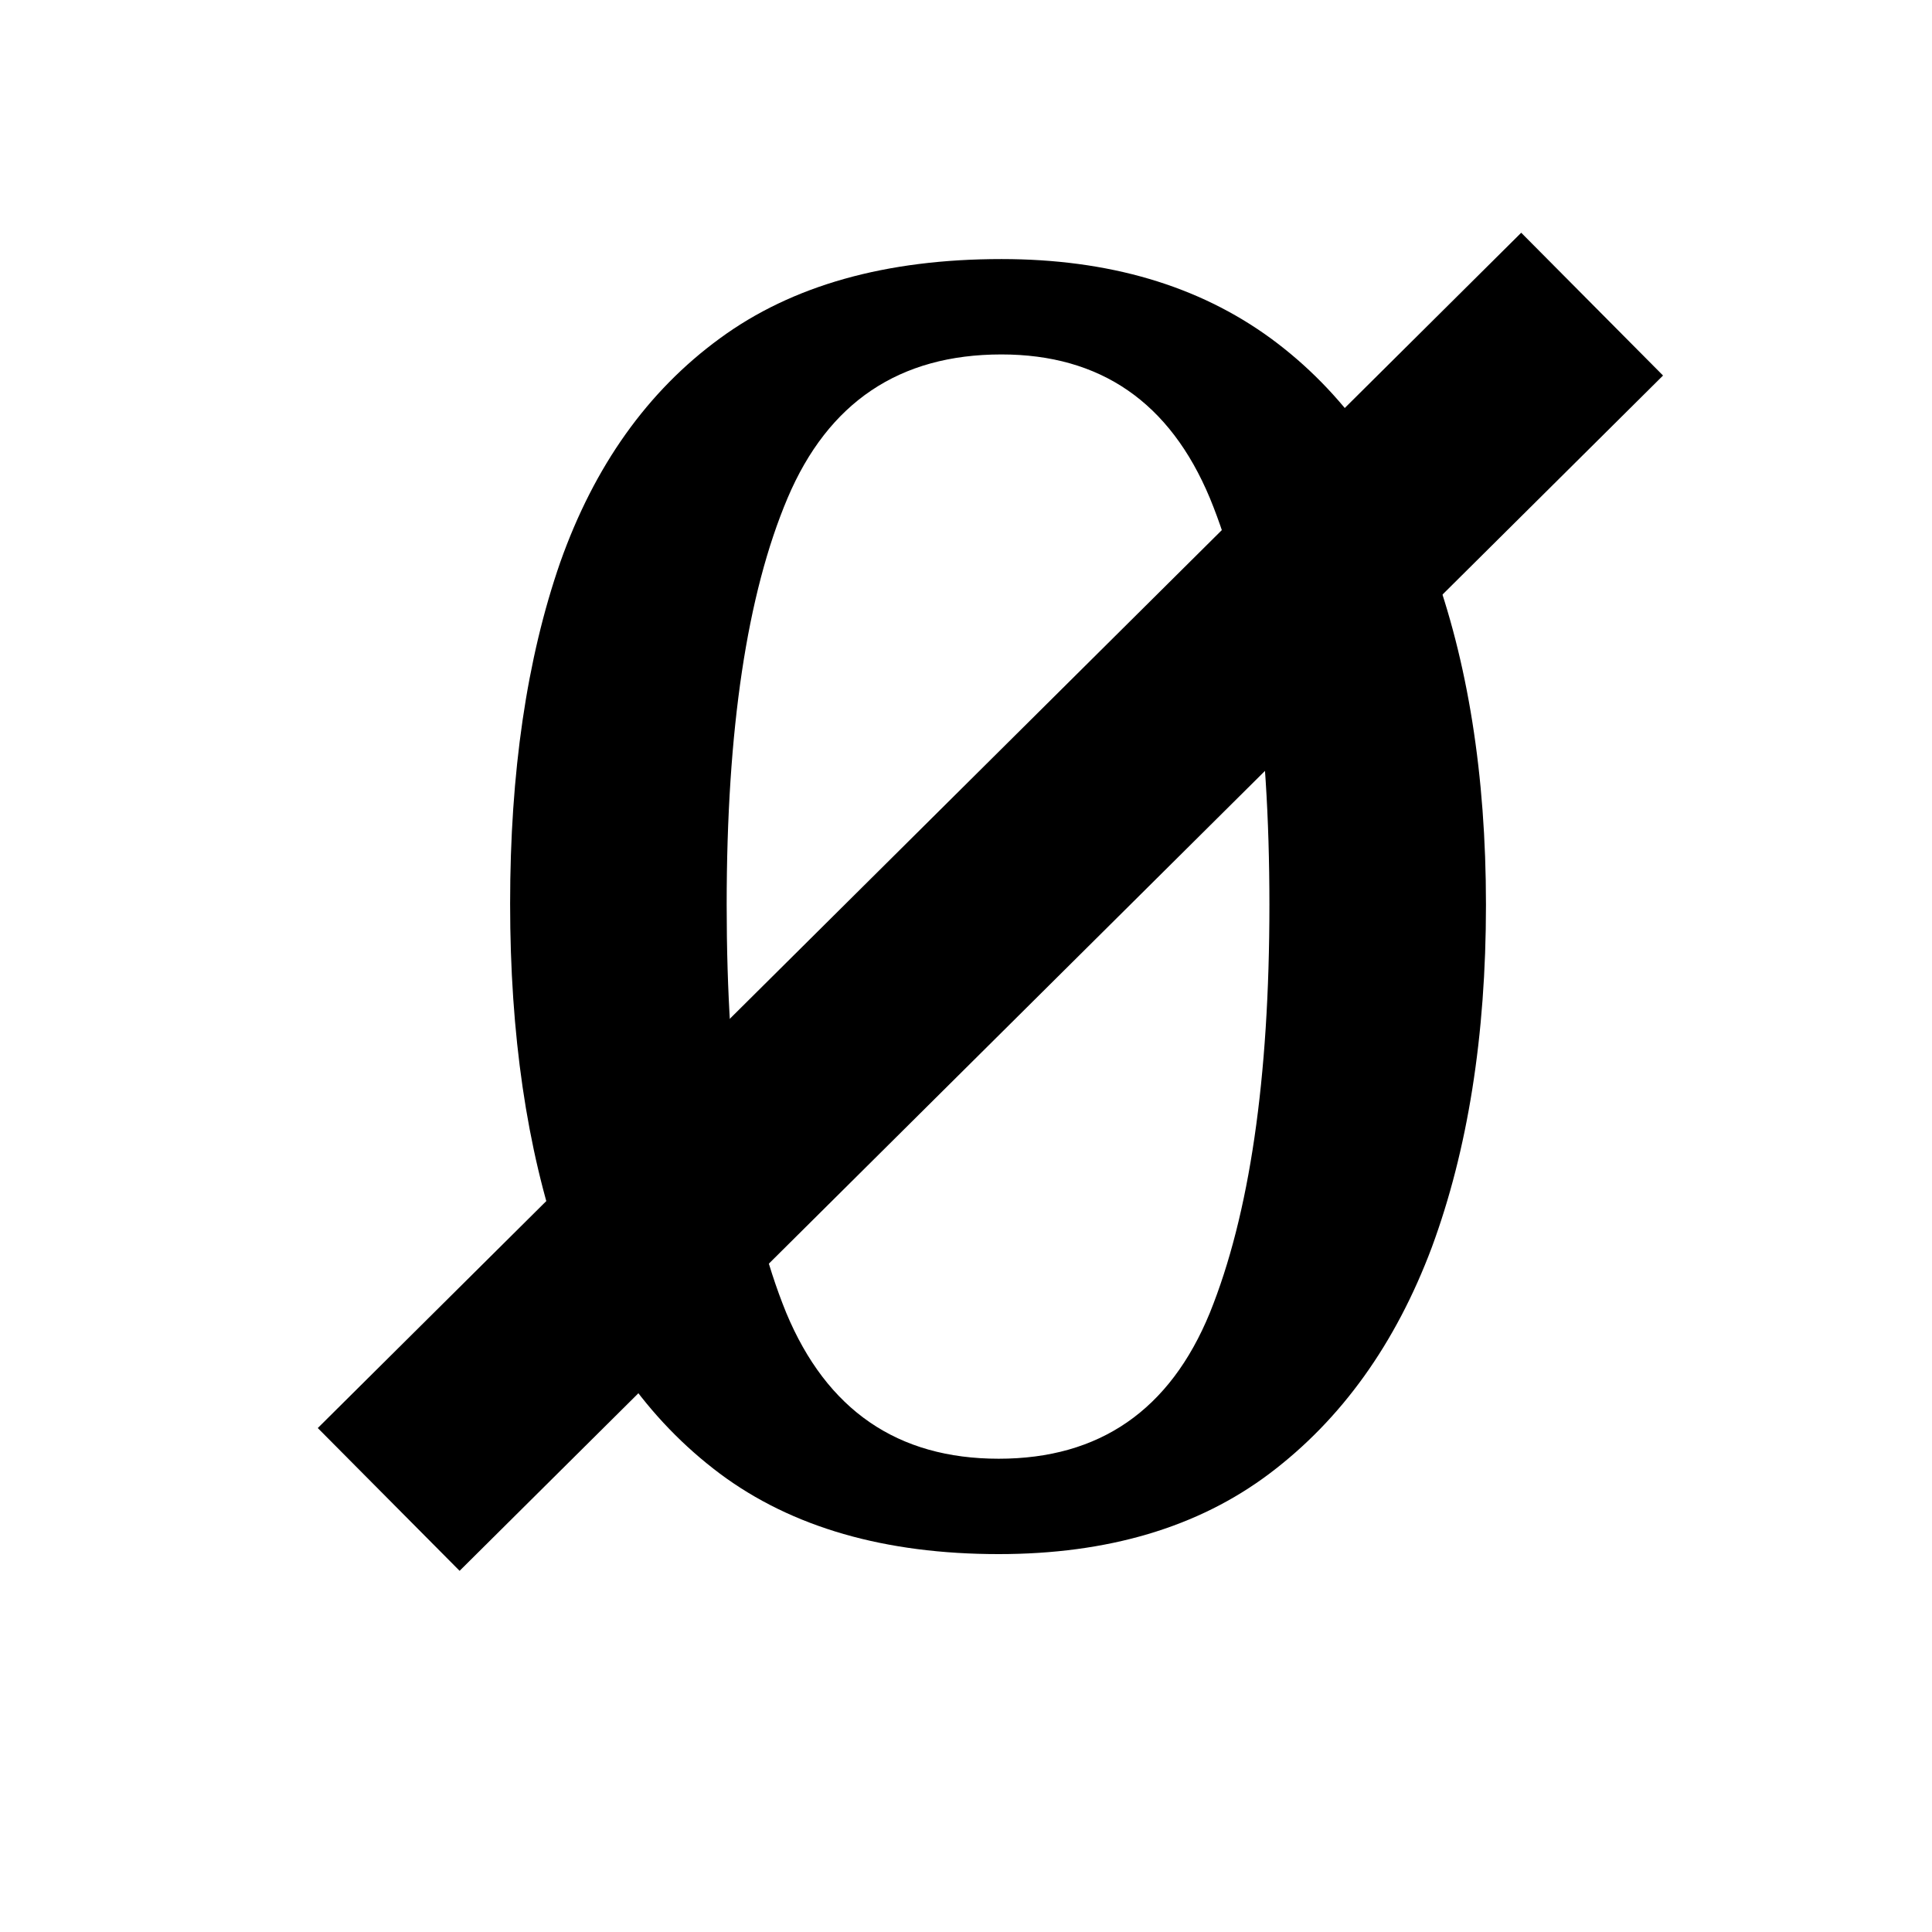
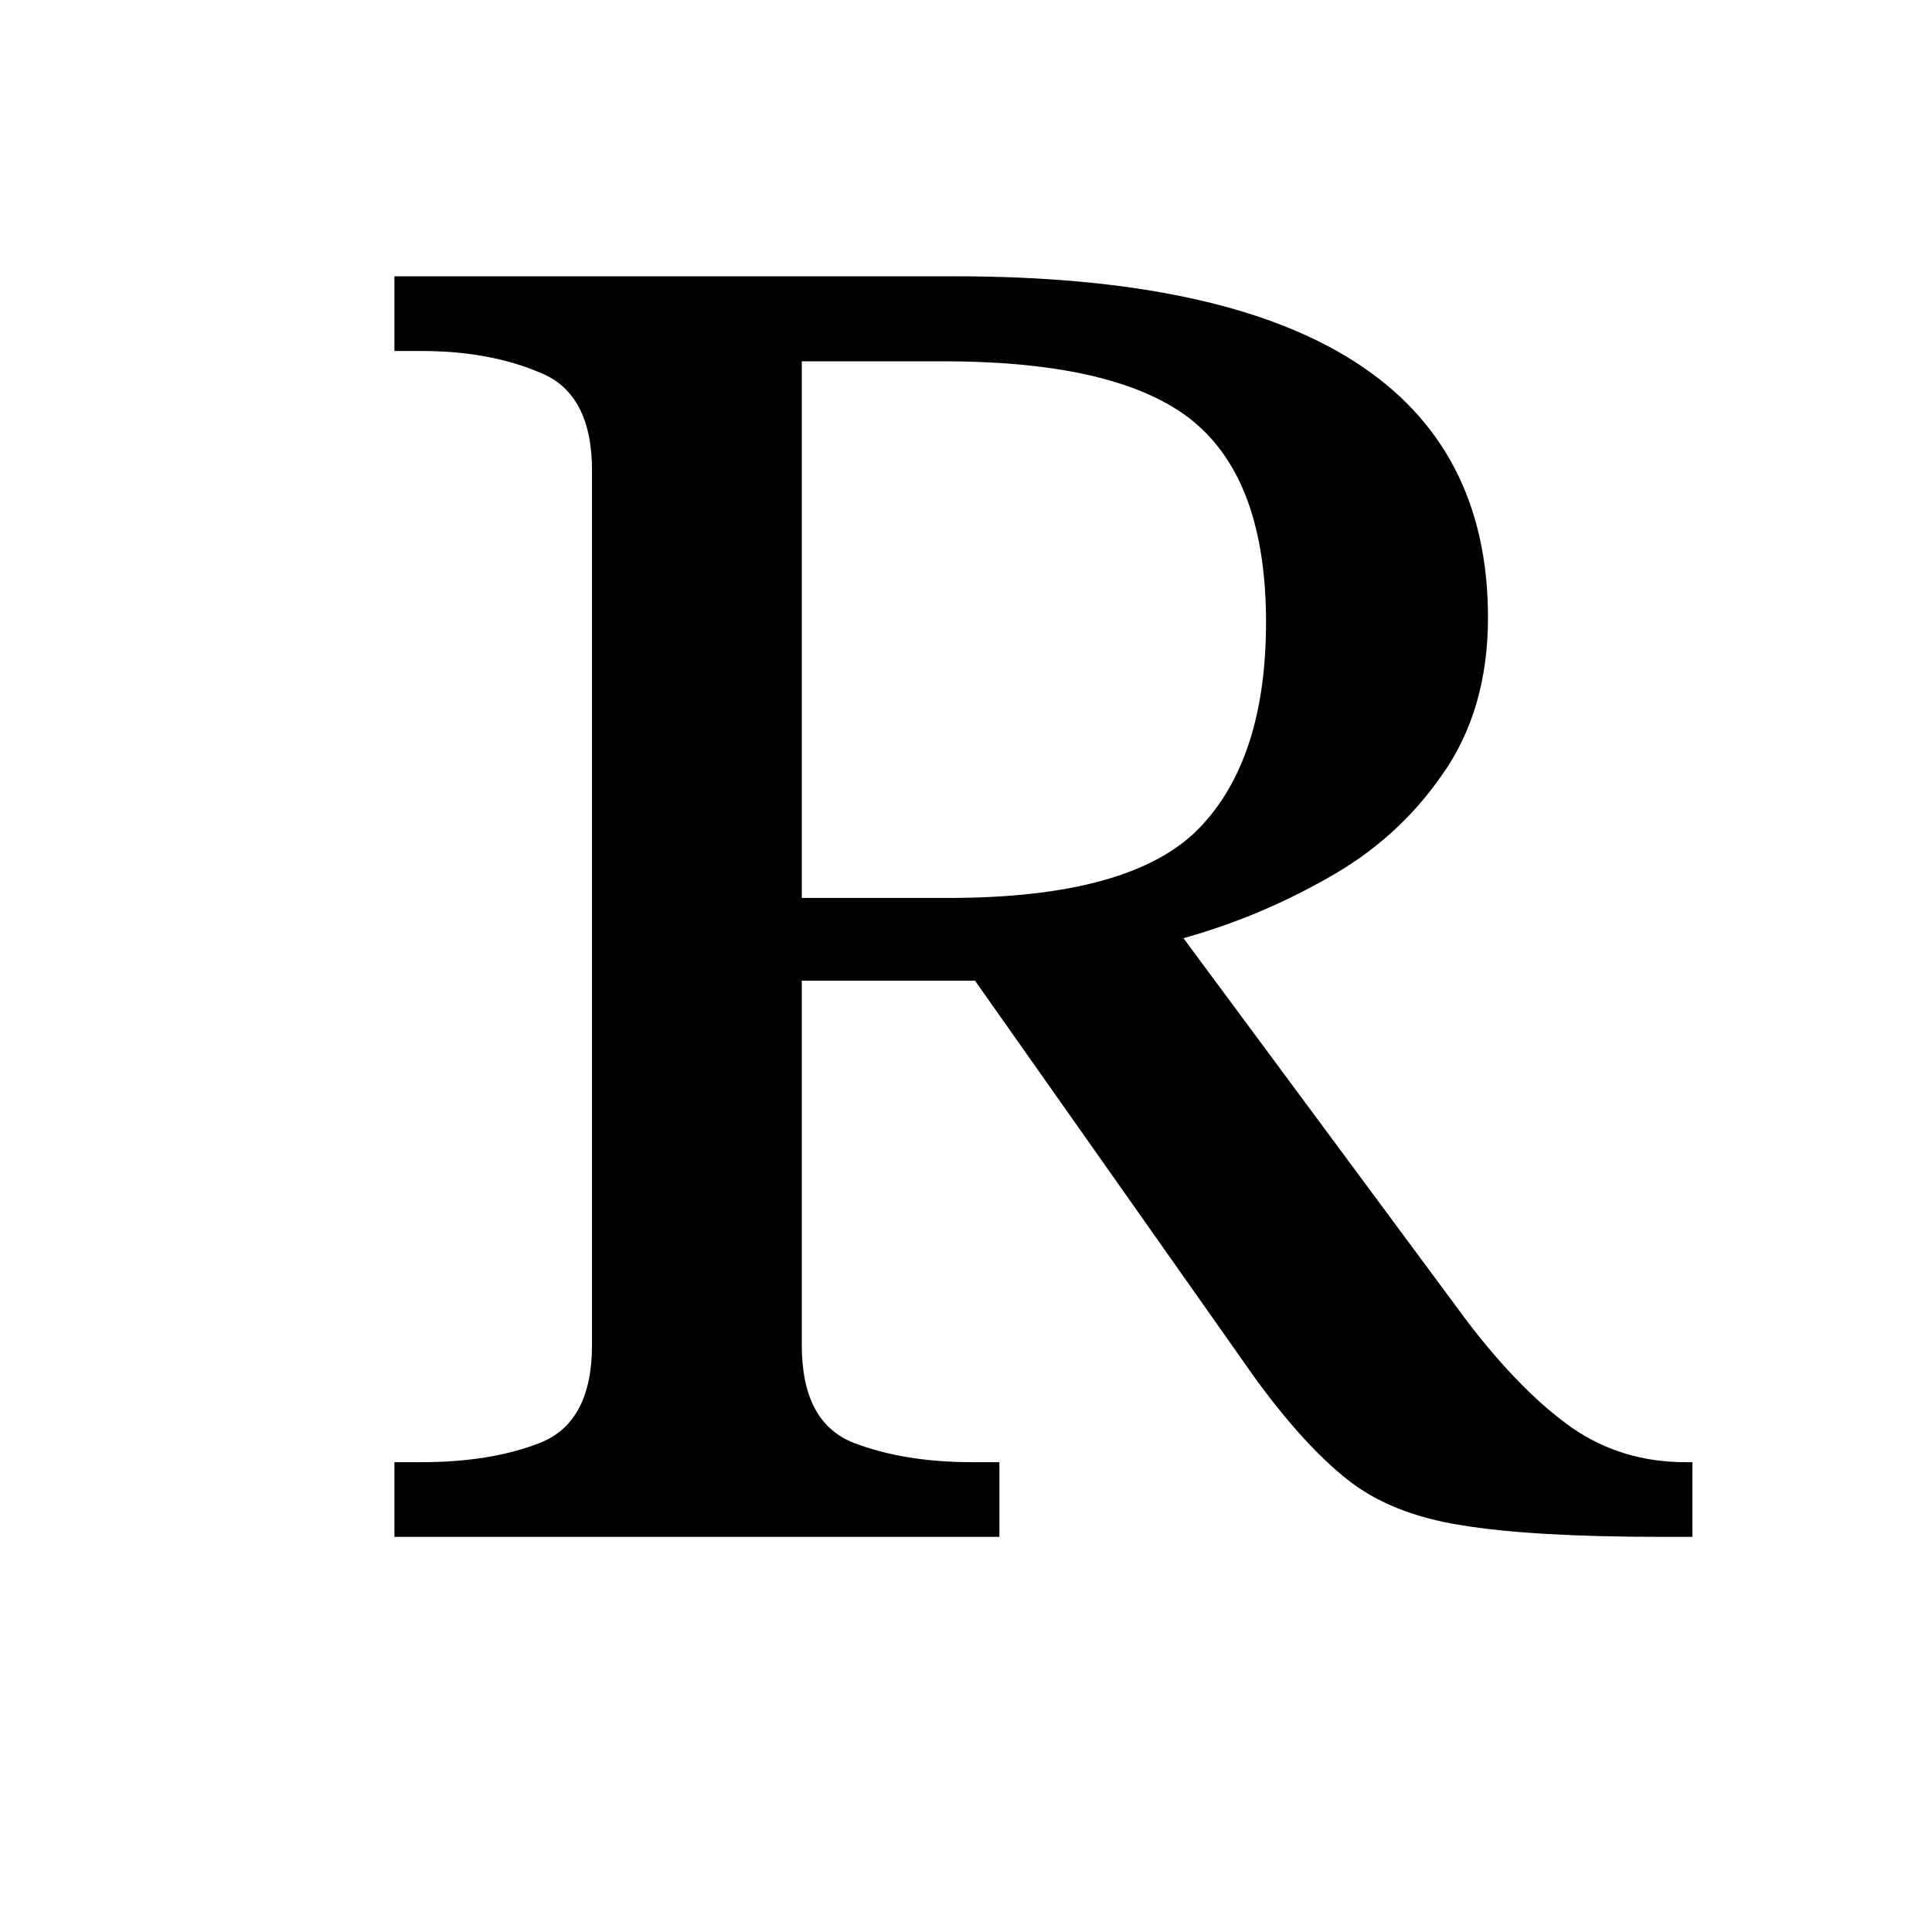
<svg xmlns="http://www.w3.org/2000/svg" width="48" height="48">
  <g>
-     <text transform="matrix(2.152088,0,0,1.827149,-27.08105,-19.47921) " xml:space="preserve" text-anchor="middle" font-family="serif" font-size="24" id="svg_1" y="31.558" x="24.102" stroke-width="0" stroke="#000000" fill="#000000">0</text>
-     <line id="svg_2" y2="7.556" x2="39.556" y1="37.253" x1="9.657" stroke-width="5" stroke="#000000" fill="none" />
+     <text transform="matrix(2.152088,0,0,1.827149,-27.08105,-19.47921) " xml:space="preserve" text-anchor="middle" font-family="serif" font-size="24" id="svg_1" y="31.558" x="24.102" stroke-width="0" stroke="#000000" fill="#000000">R</text>
  </g>
</svg>
